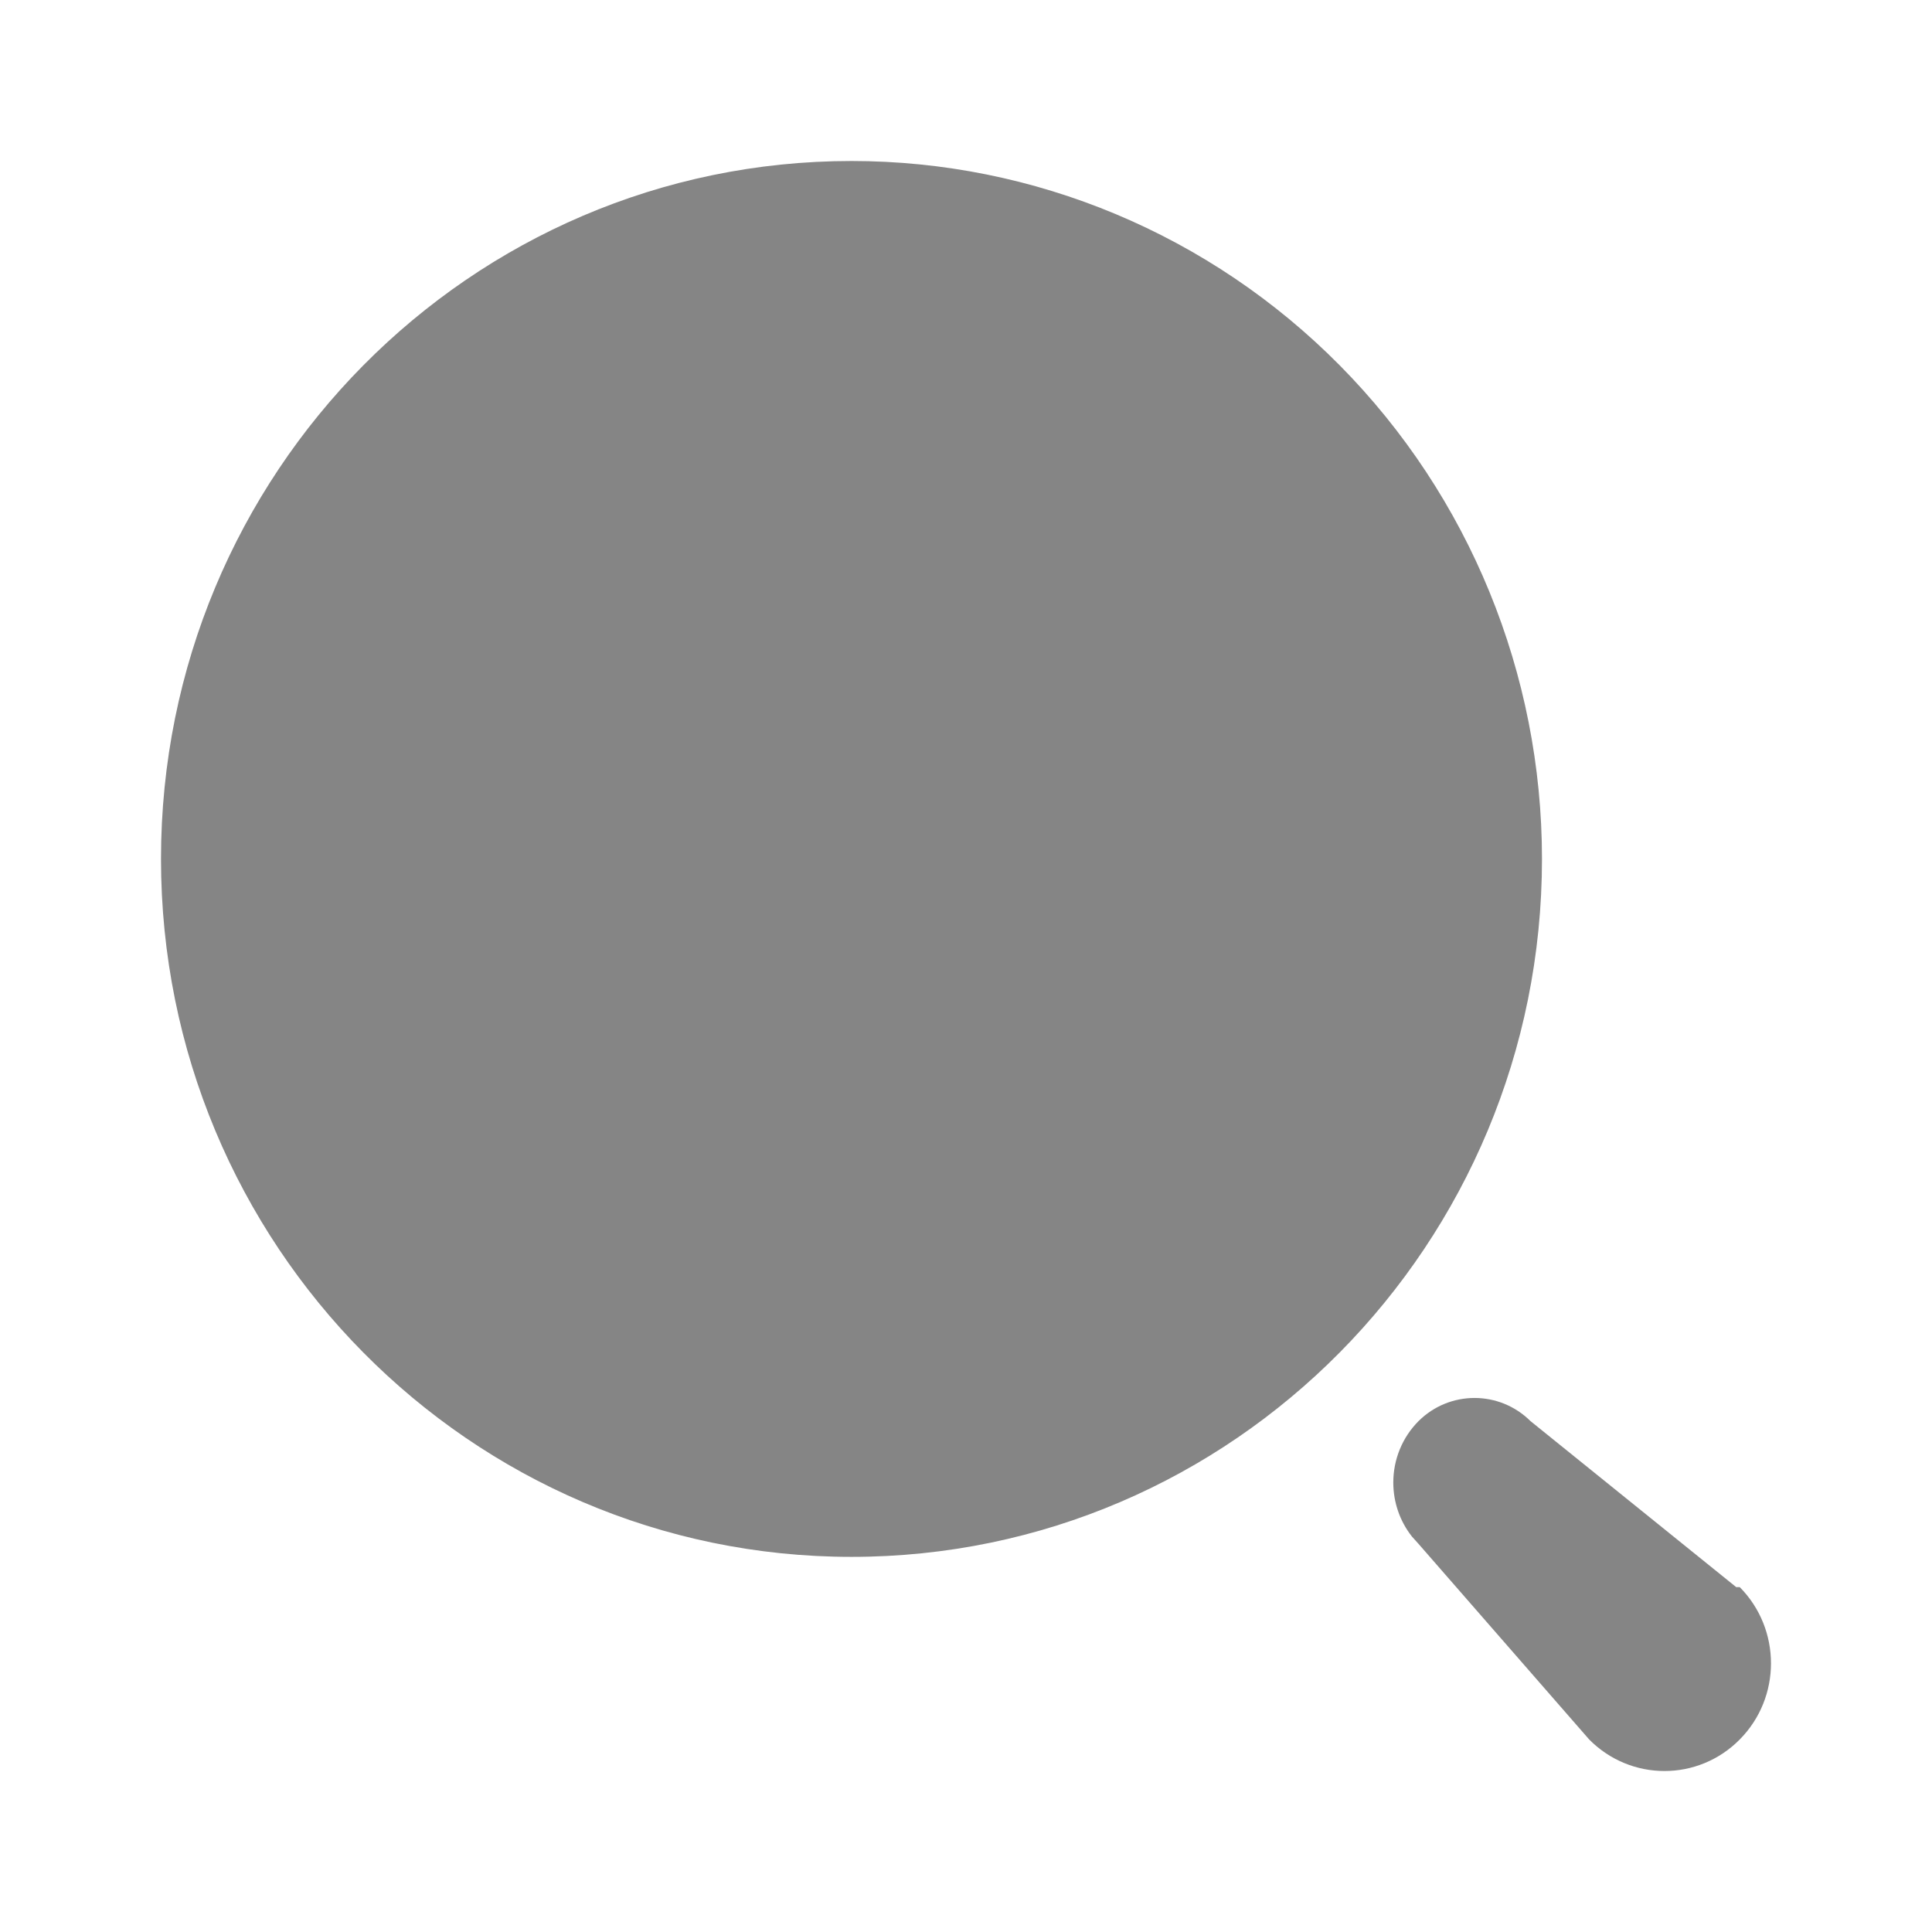
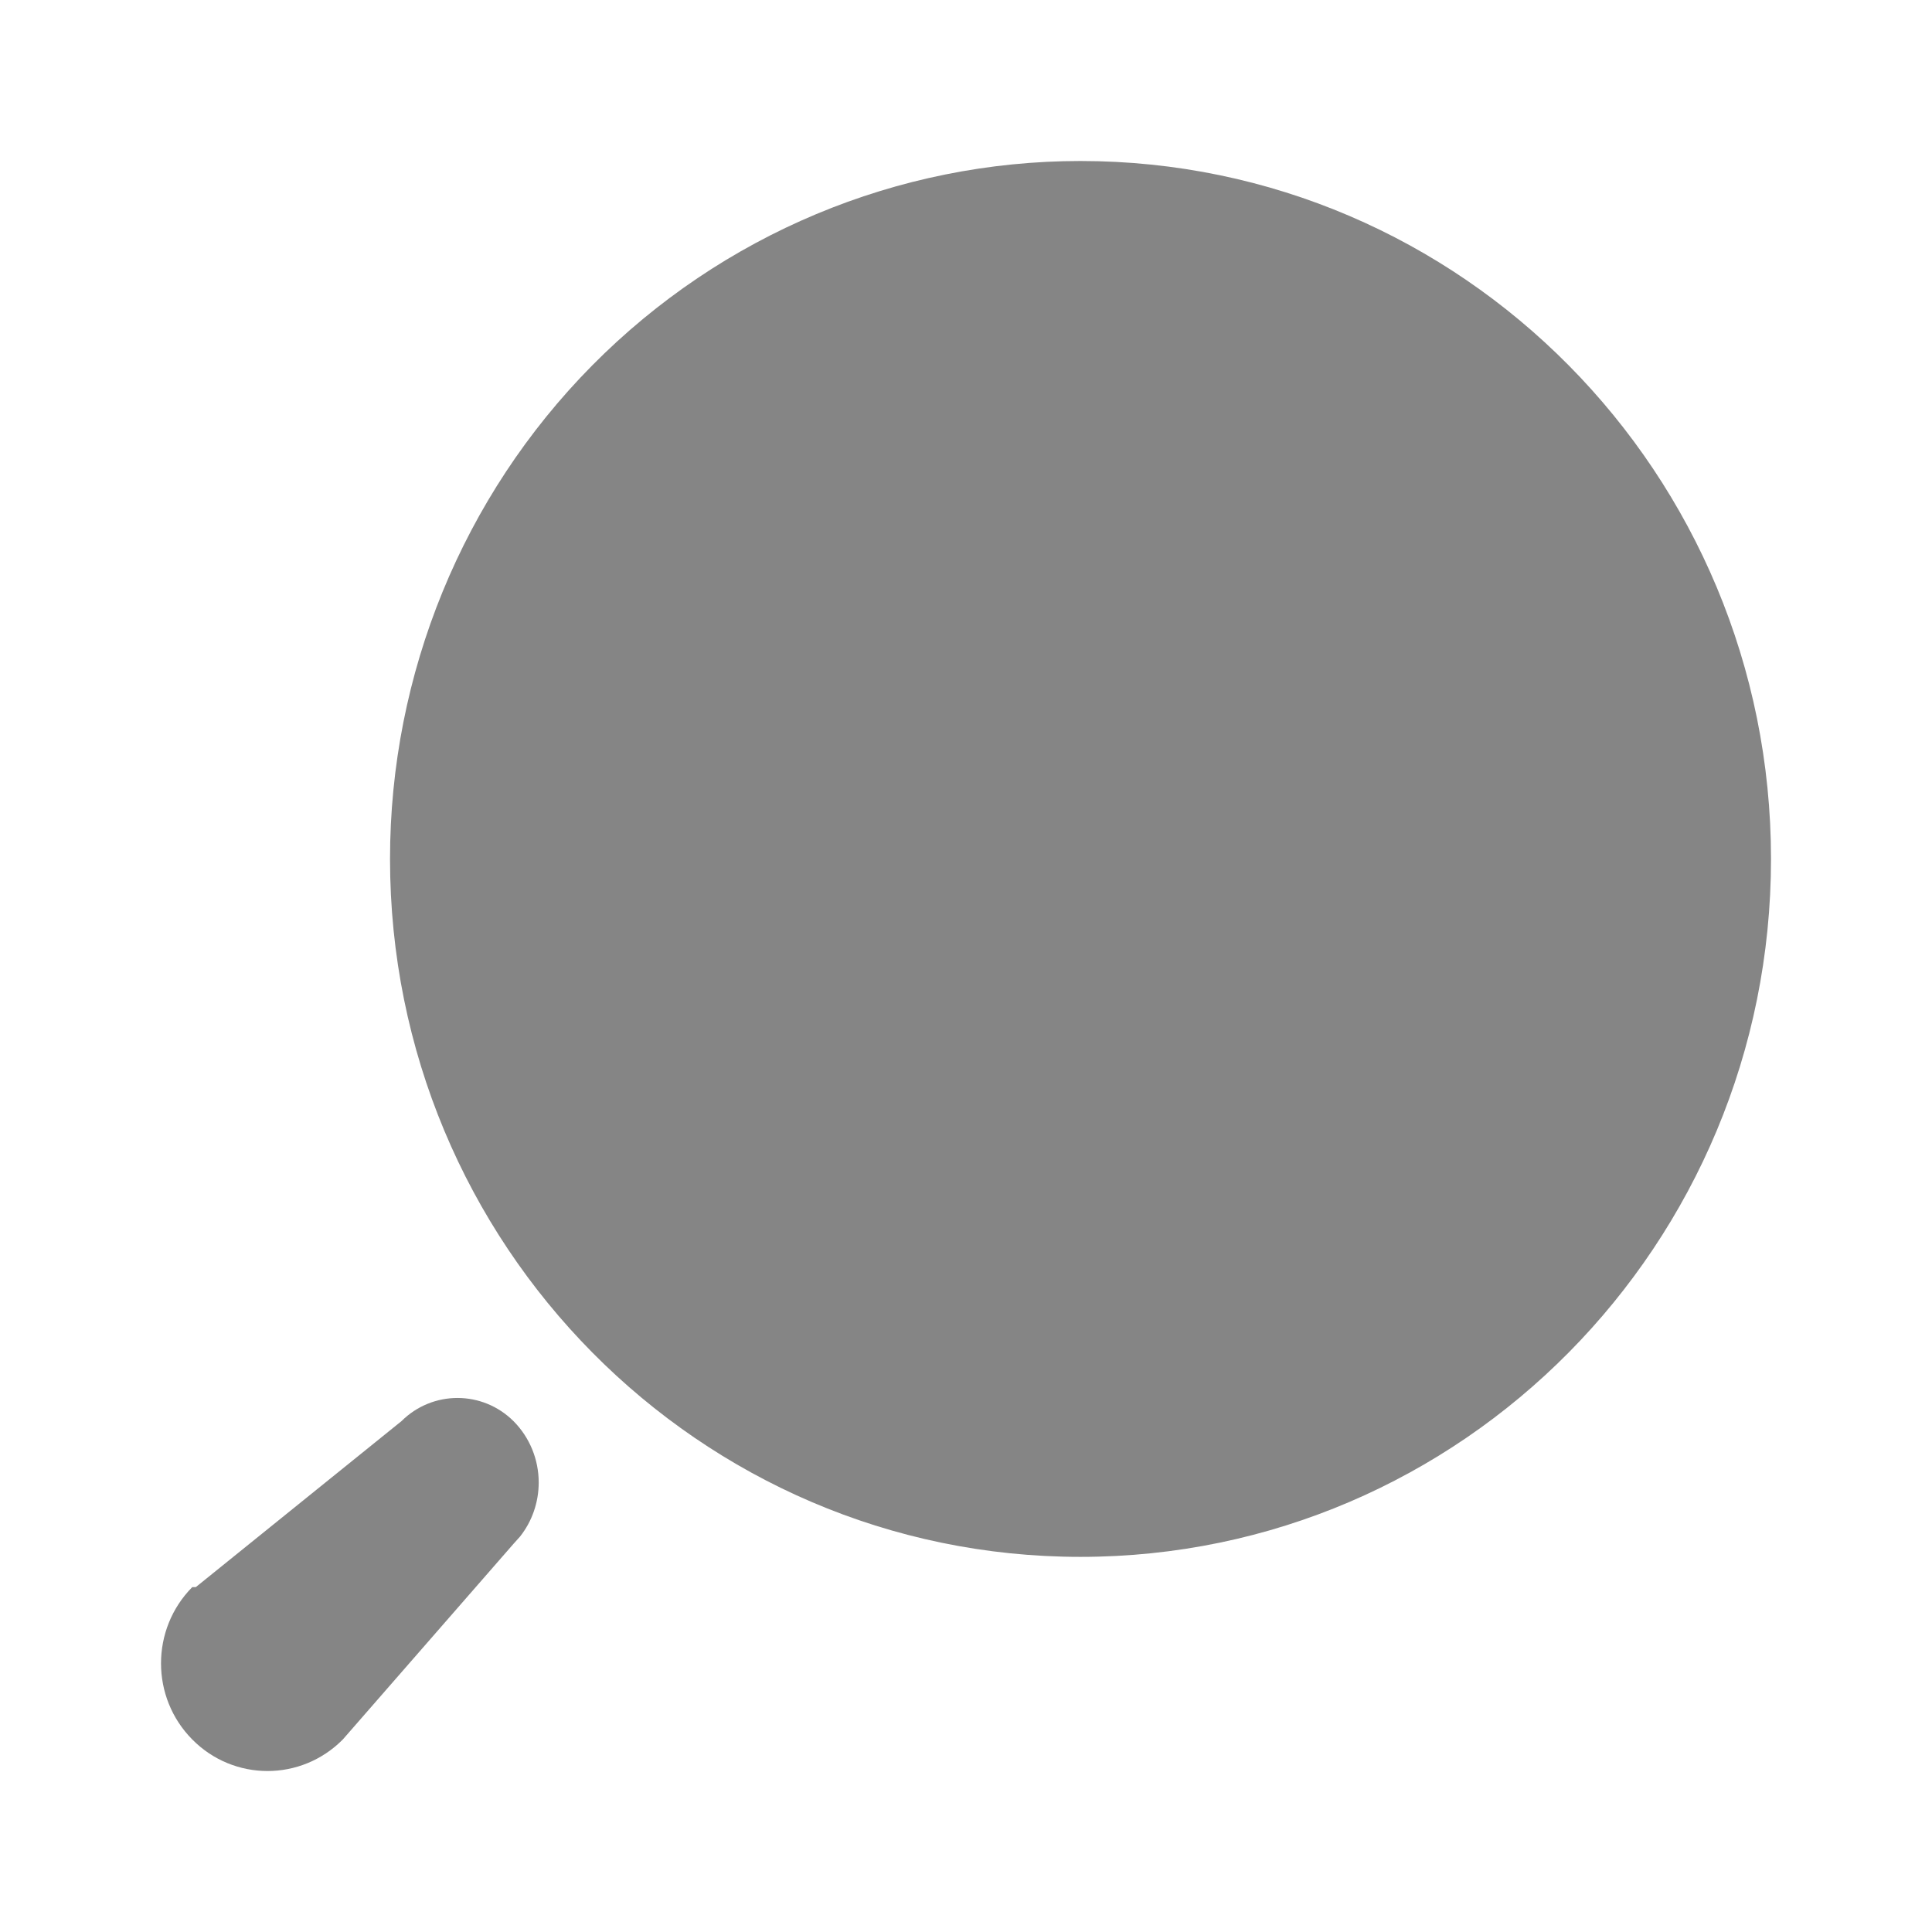
<svg xmlns="http://www.w3.org/2000/svg" width="24" height="24" viewBox="0 0 24 24" fill="none">
-   <path d="M17.621 17.654C18.007 17.27 18.627 17.27 19.013 17.654L21.568 19.716H21.612C22.129 20.239 22.129 21.086 21.612 21.608C21.096 22.131 20.258 22.131 19.741 21.608L17.621 19.178L17.54 19.088C17.39 18.898 17.308 18.662 17.308 18.416C17.308 18.13 17.42 17.856 17.621 17.654ZM10.578 2C12.853 2 15.034 2.913 16.643 4.539C18.252 6.165 19.155 8.371 19.155 10.67C19.155 15.458 15.315 19.34 10.578 19.34C5.84 19.34 2 15.458 2 10.67C2 5.882 5.84 2 10.578 2Z" fill="#858585" />
+   <path d="M6.379 17.654C5.993 17.27 5.373 17.27 4.987 17.654L2.432 19.716H2.388C1.871 20.239 1.871 21.086 2.388 21.608C2.904 22.131 3.742 22.131 4.259 21.608L6.379 19.178L6.46 19.088C6.61 18.898 6.692 18.662 6.692 18.416C6.692 18.13 6.58 17.856 6.379 17.654ZM13.422 2C11.147 2 8.966 2.913 7.357 4.539C5.748 6.165 4.845 8.371 4.845 10.67C4.845 15.458 8.685 19.34 13.422 19.34C18.16 19.34 22 15.458 22 10.67C22 5.882 18.16 2 13.422 2Z" fill="#858585" />
</svg>
